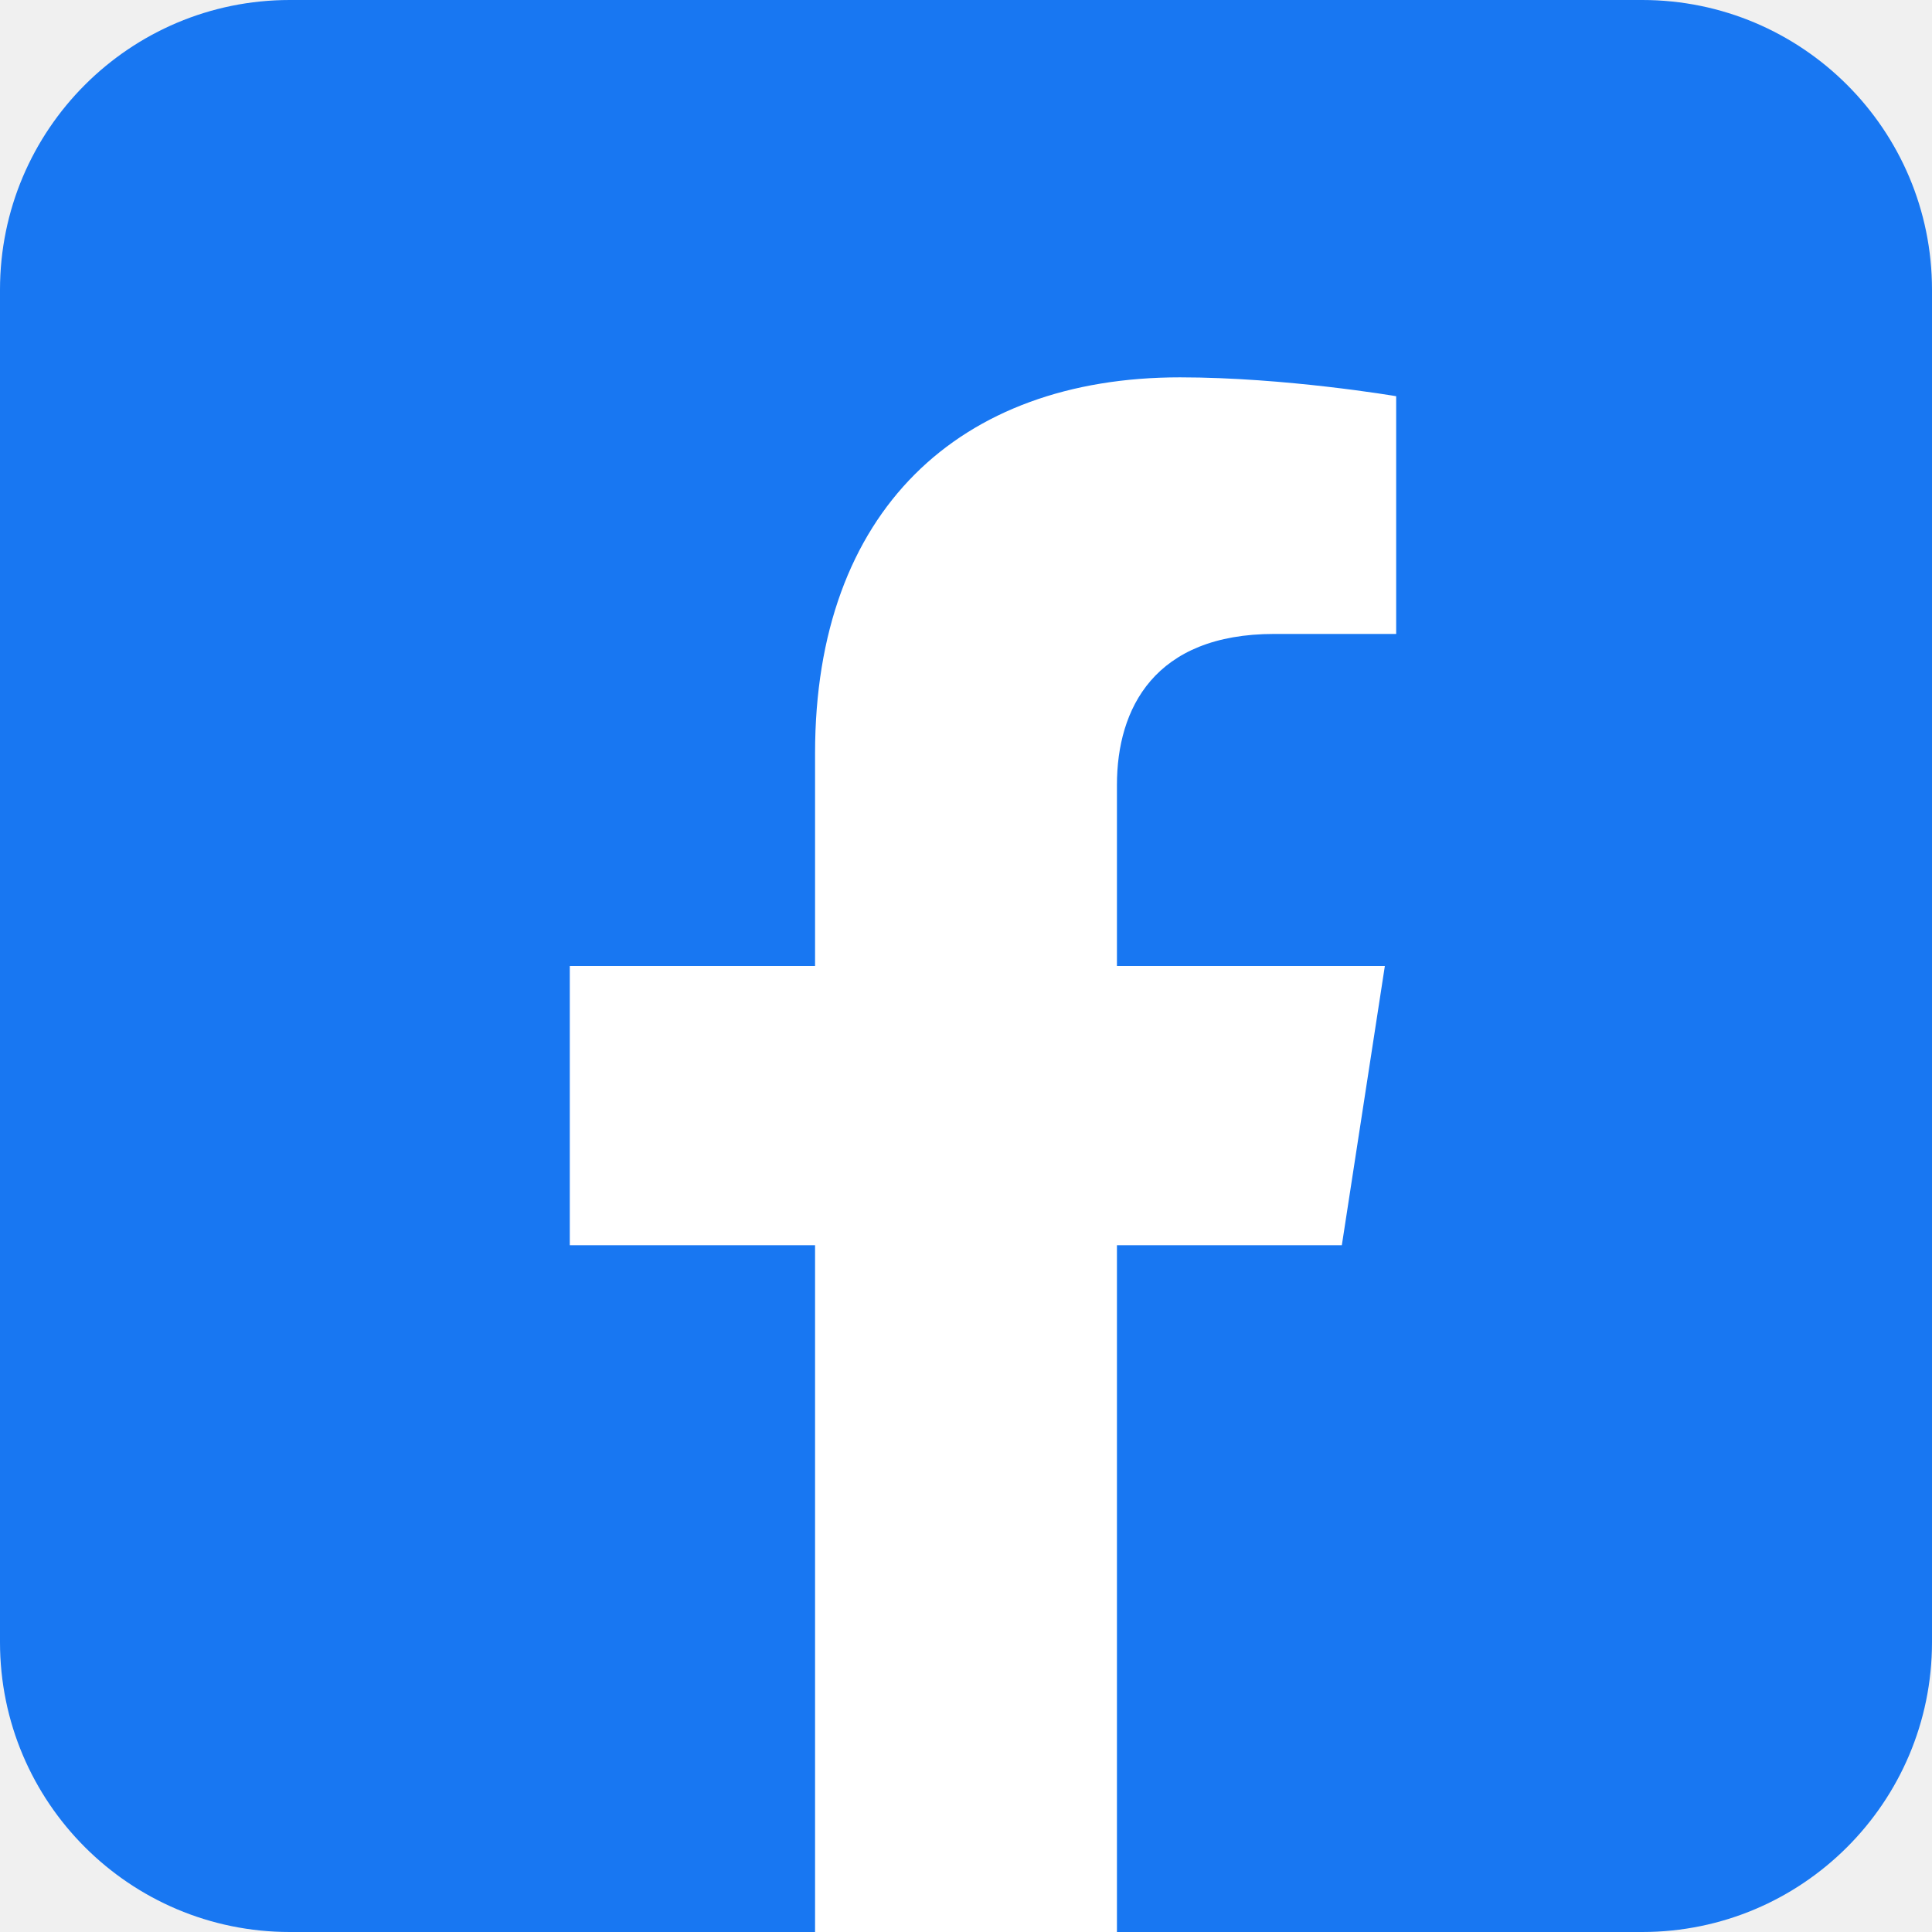
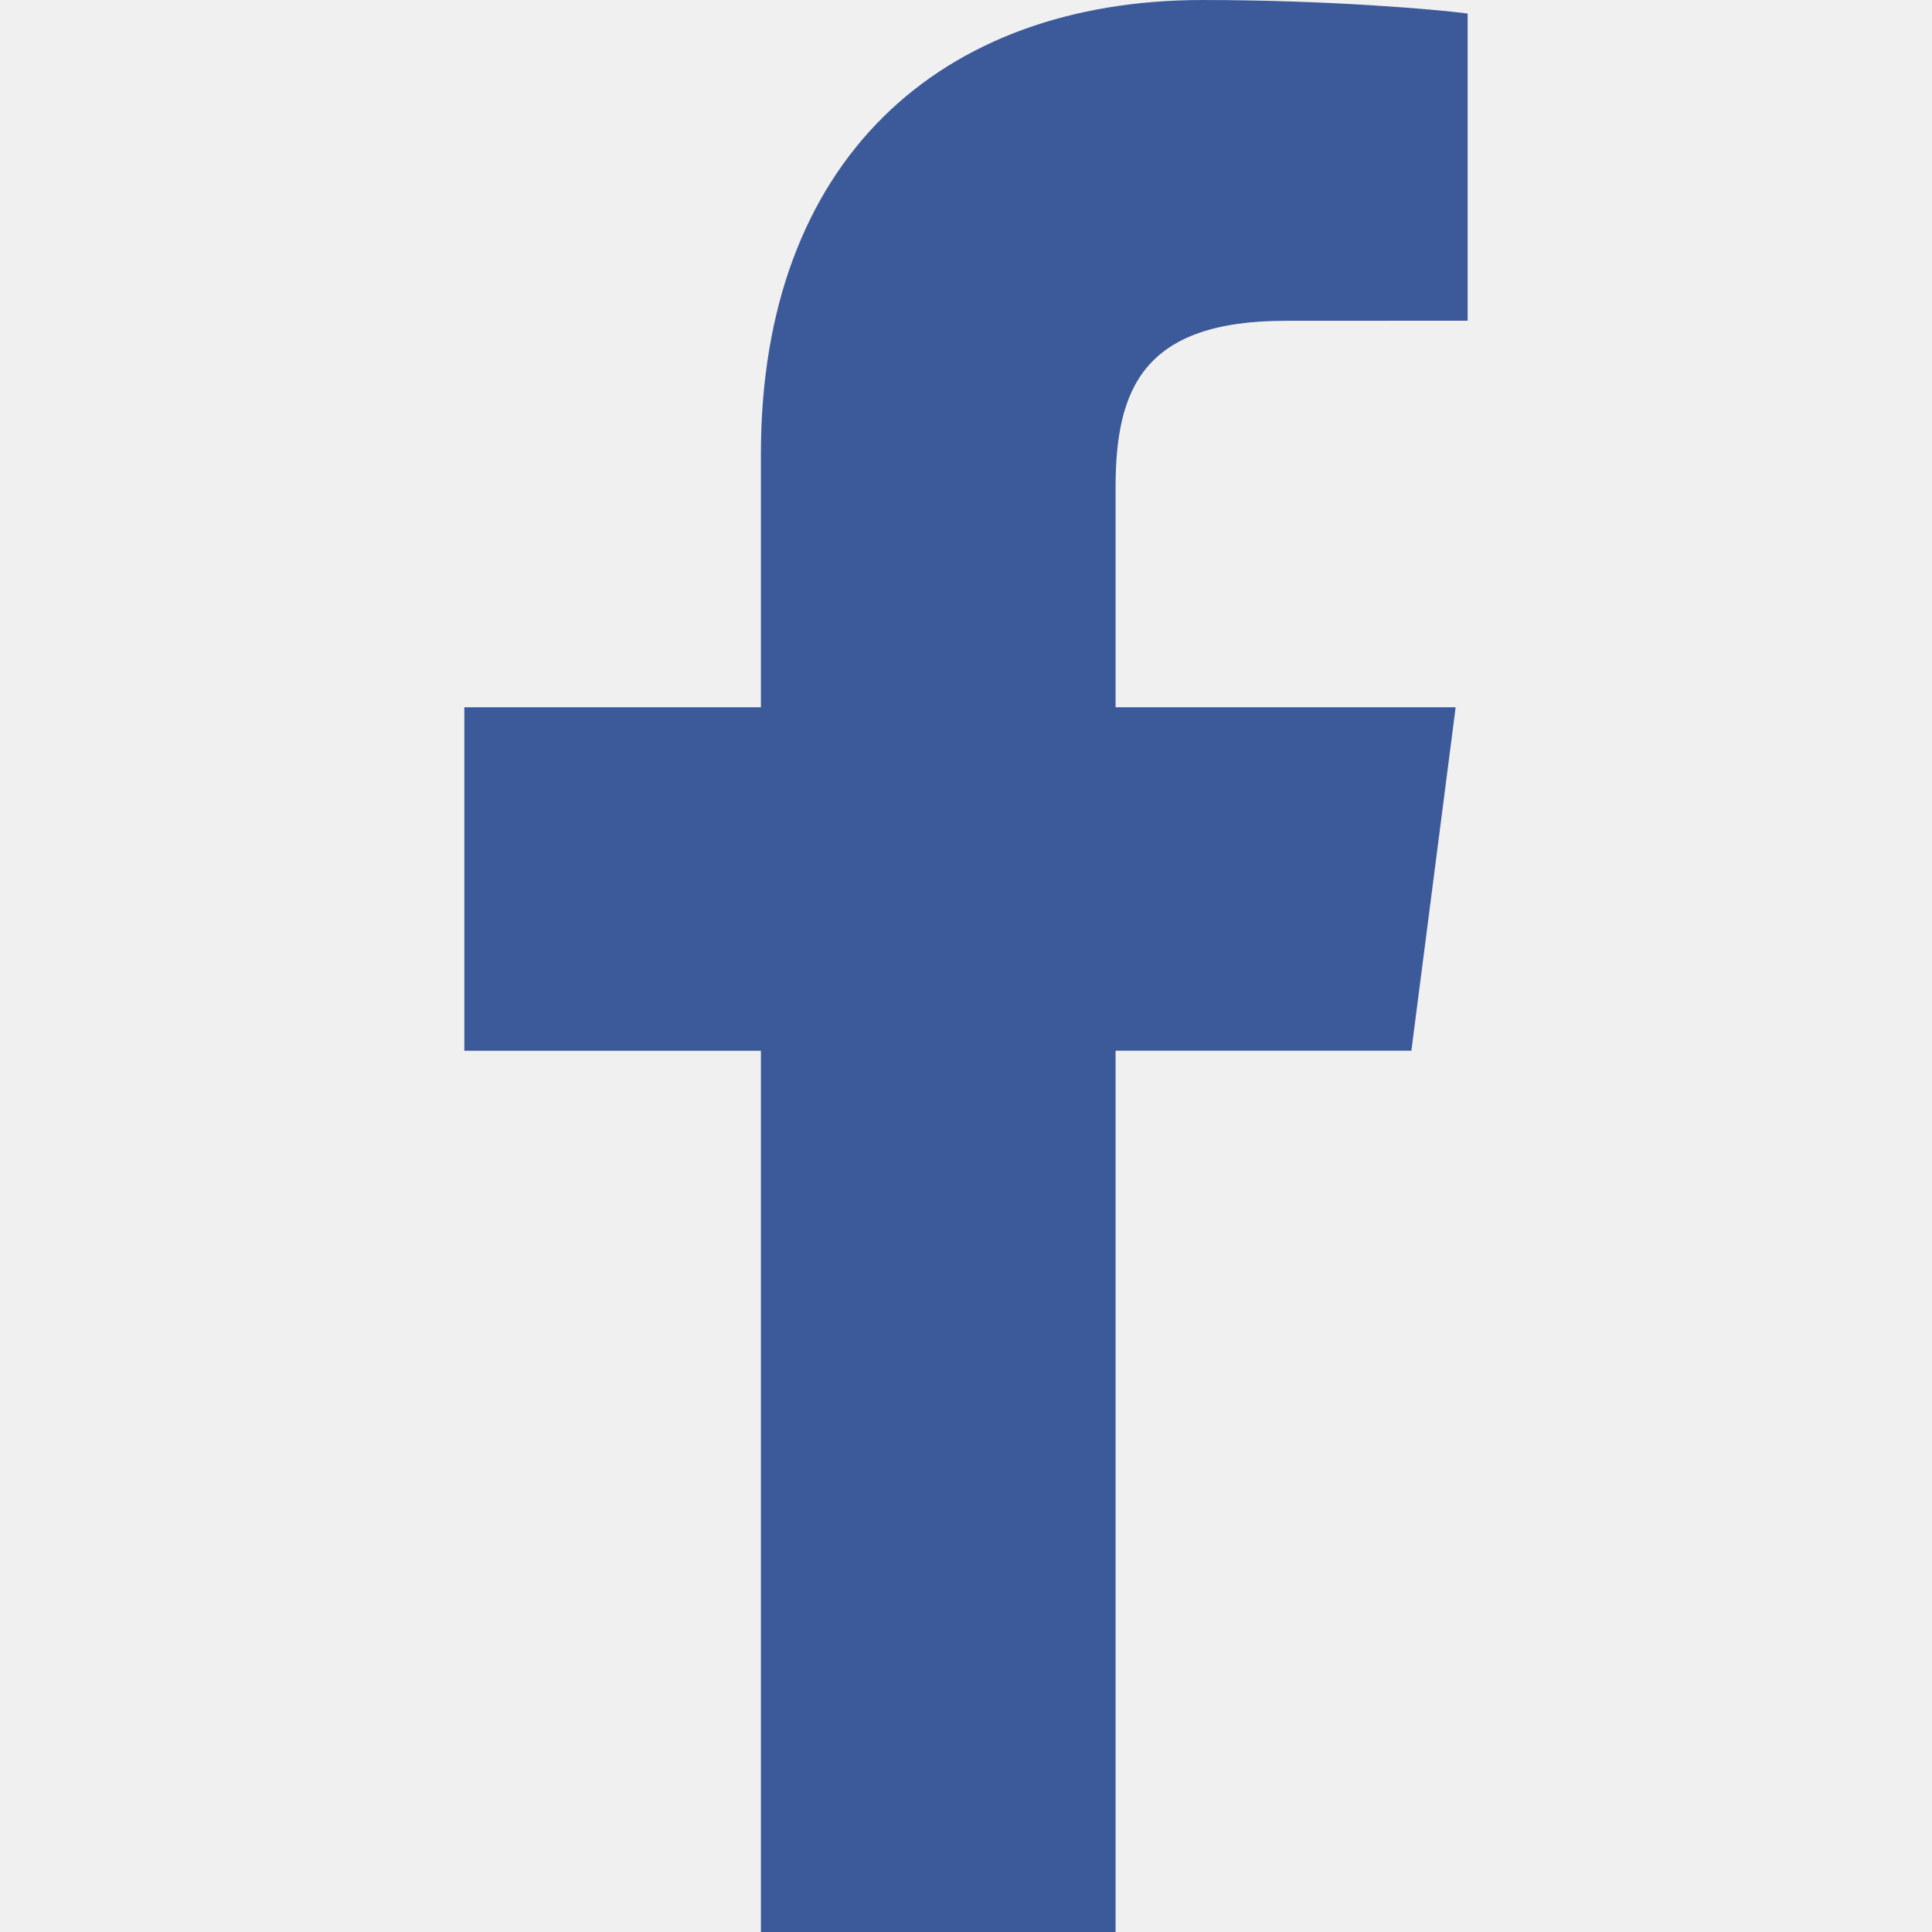
- <svg xmlns="http://www.w3.org/2000/svg" aria-label="Facebook" role="img" viewBox="0 0 512 512">
-   <rect width="512" height="512" rx="15%" fill="#1877f2" />
-   <path d="M355.6 330l11.4-74h-71v-48c0-20.2 9.9-40 41.7-40H370v-63s-29.3-5-57.3-5c-58.5 0-96.7 35.4-96.7 99.6V256h-65v74h65v182h80V330h59.6z" fill="#fff" />
+ <svg xmlns="http://www.w3.org/2000/svg" width="207.085px" height="207.085px" viewBox="38.658 12.828 207.085 207.085">
+   <path d="M158.232 219.912v-94.461h31.707l4.747-36.813h-36.454V65.134c0-10.658 2.96-17.922 18.245-17.922l19.494-.009V14.278c-3.373-.447-14.944-1.449-28.406-1.449-28.106 0-47.348 17.155-47.348 48.661v27.149H88.428v36.813h31.788v94.461l38.016-.001z" fill="#3c5a9a" />
</svg>
